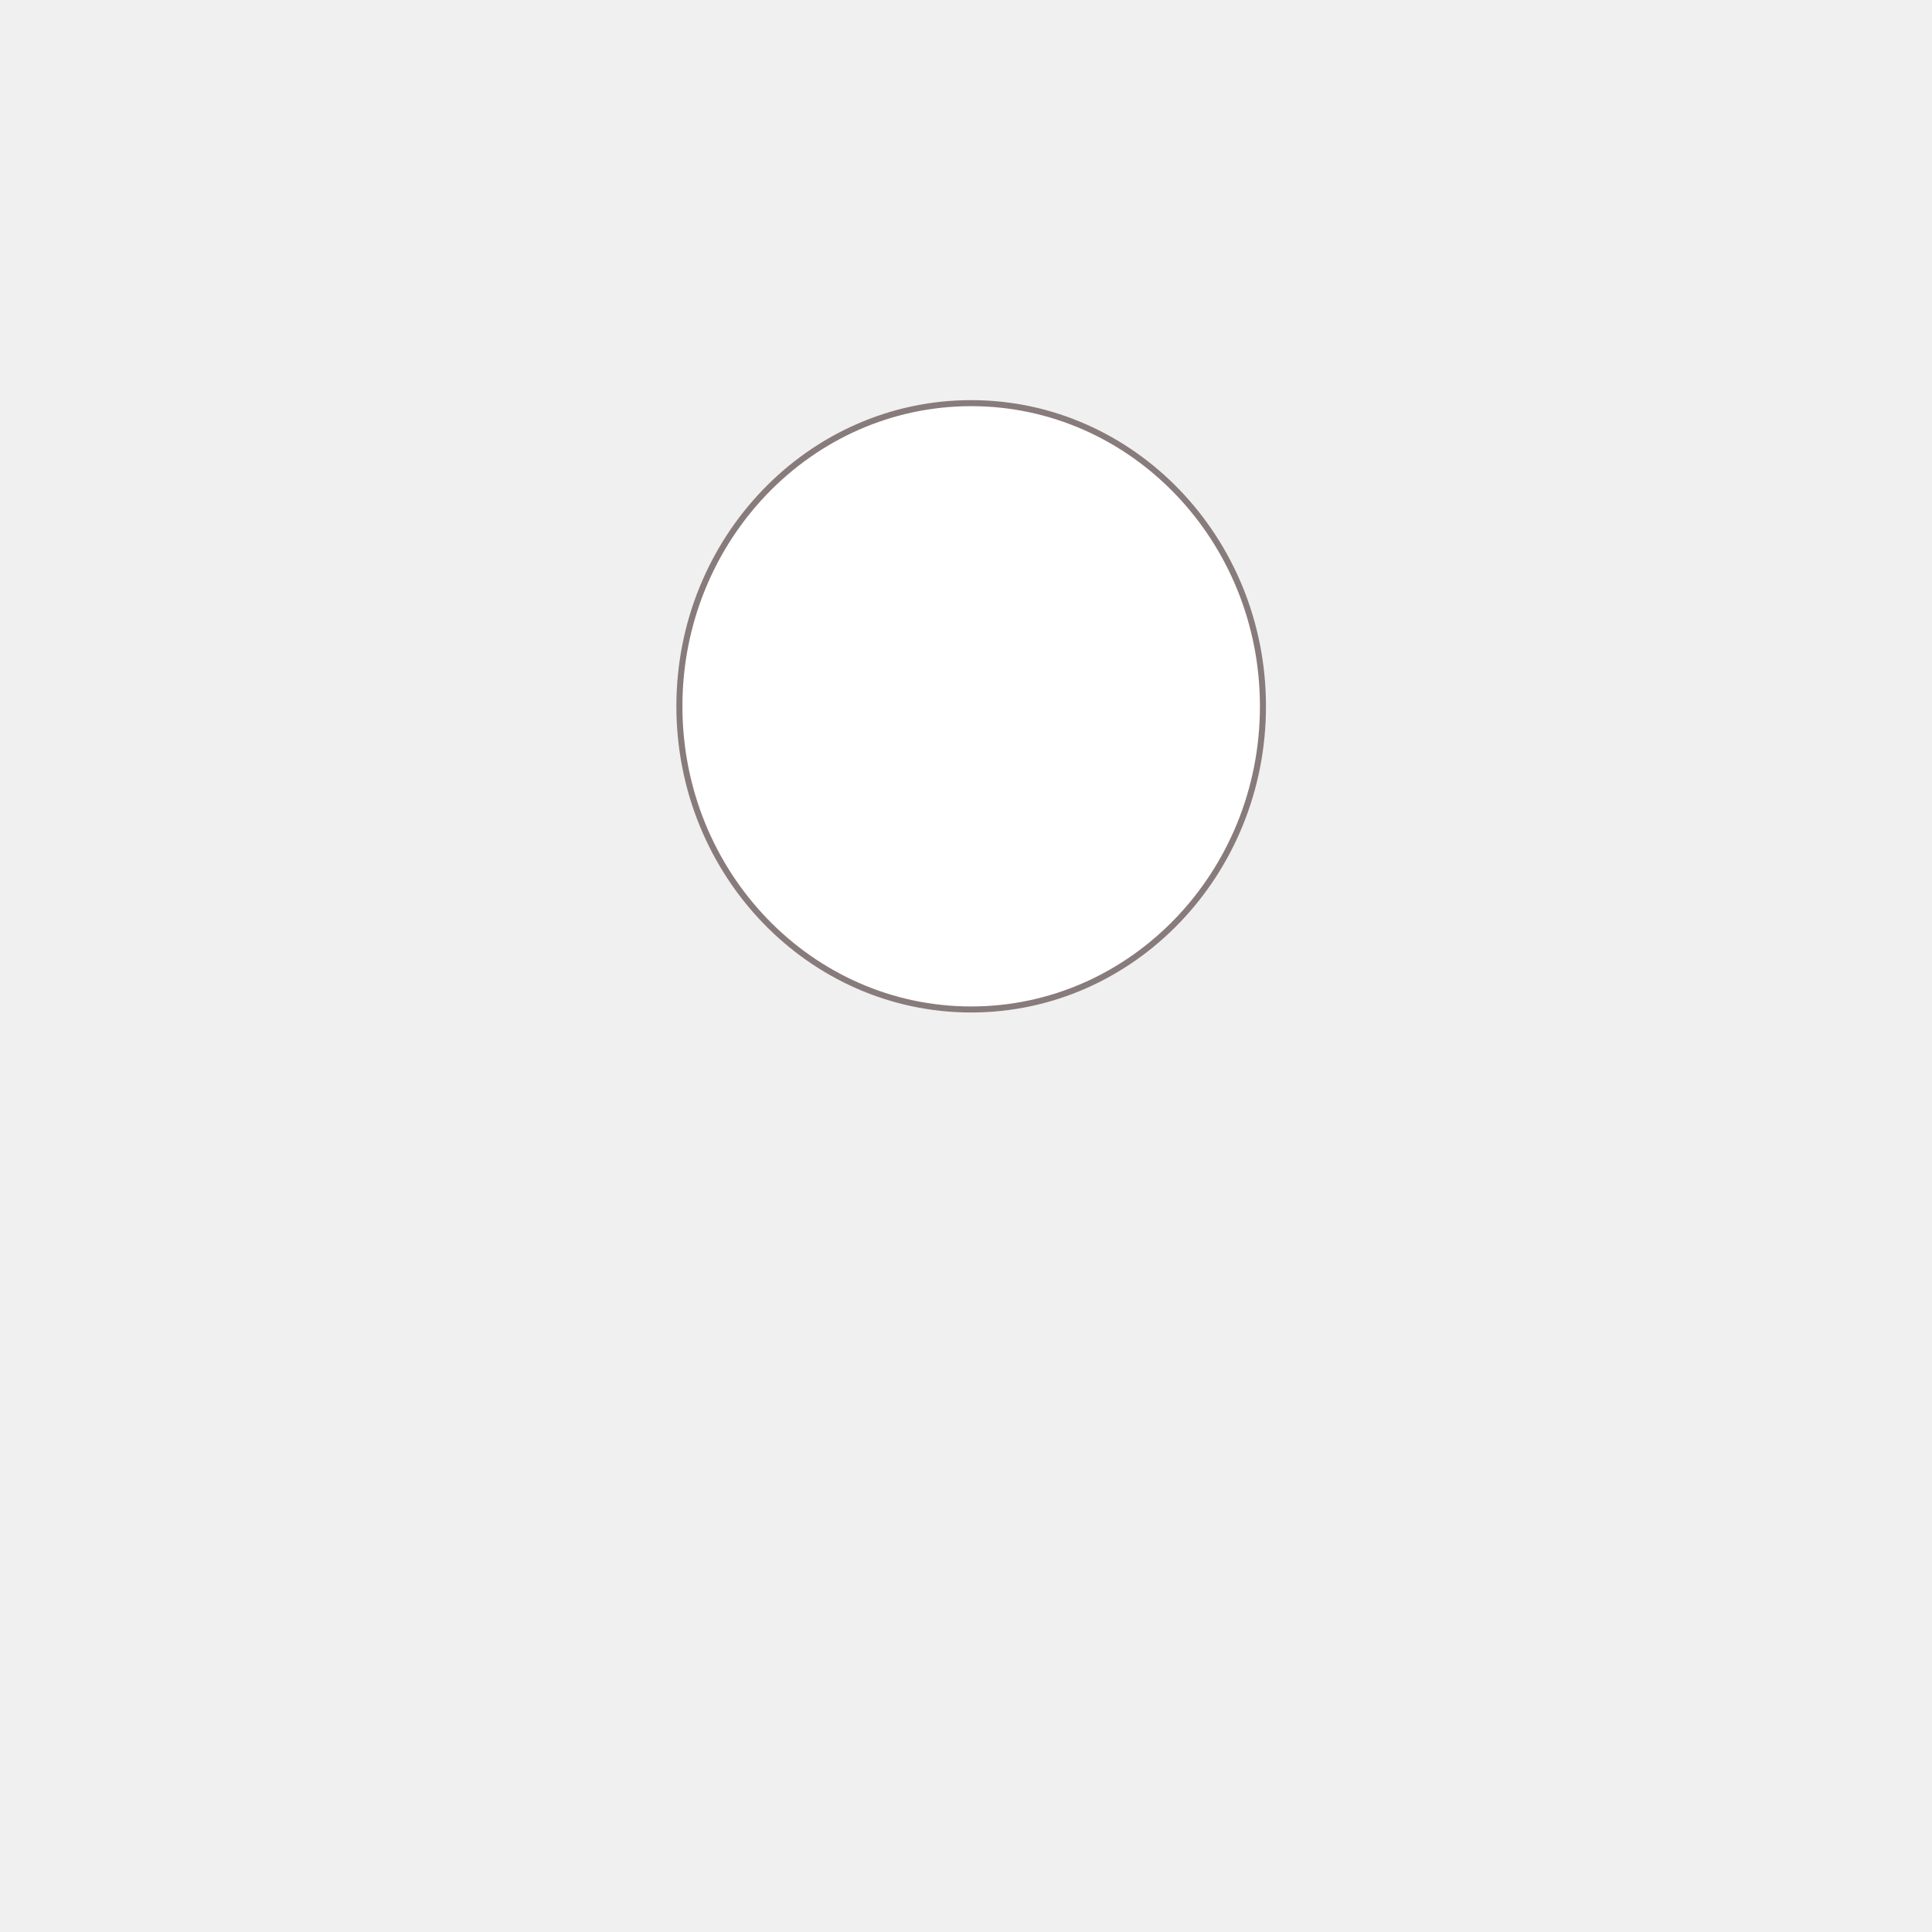
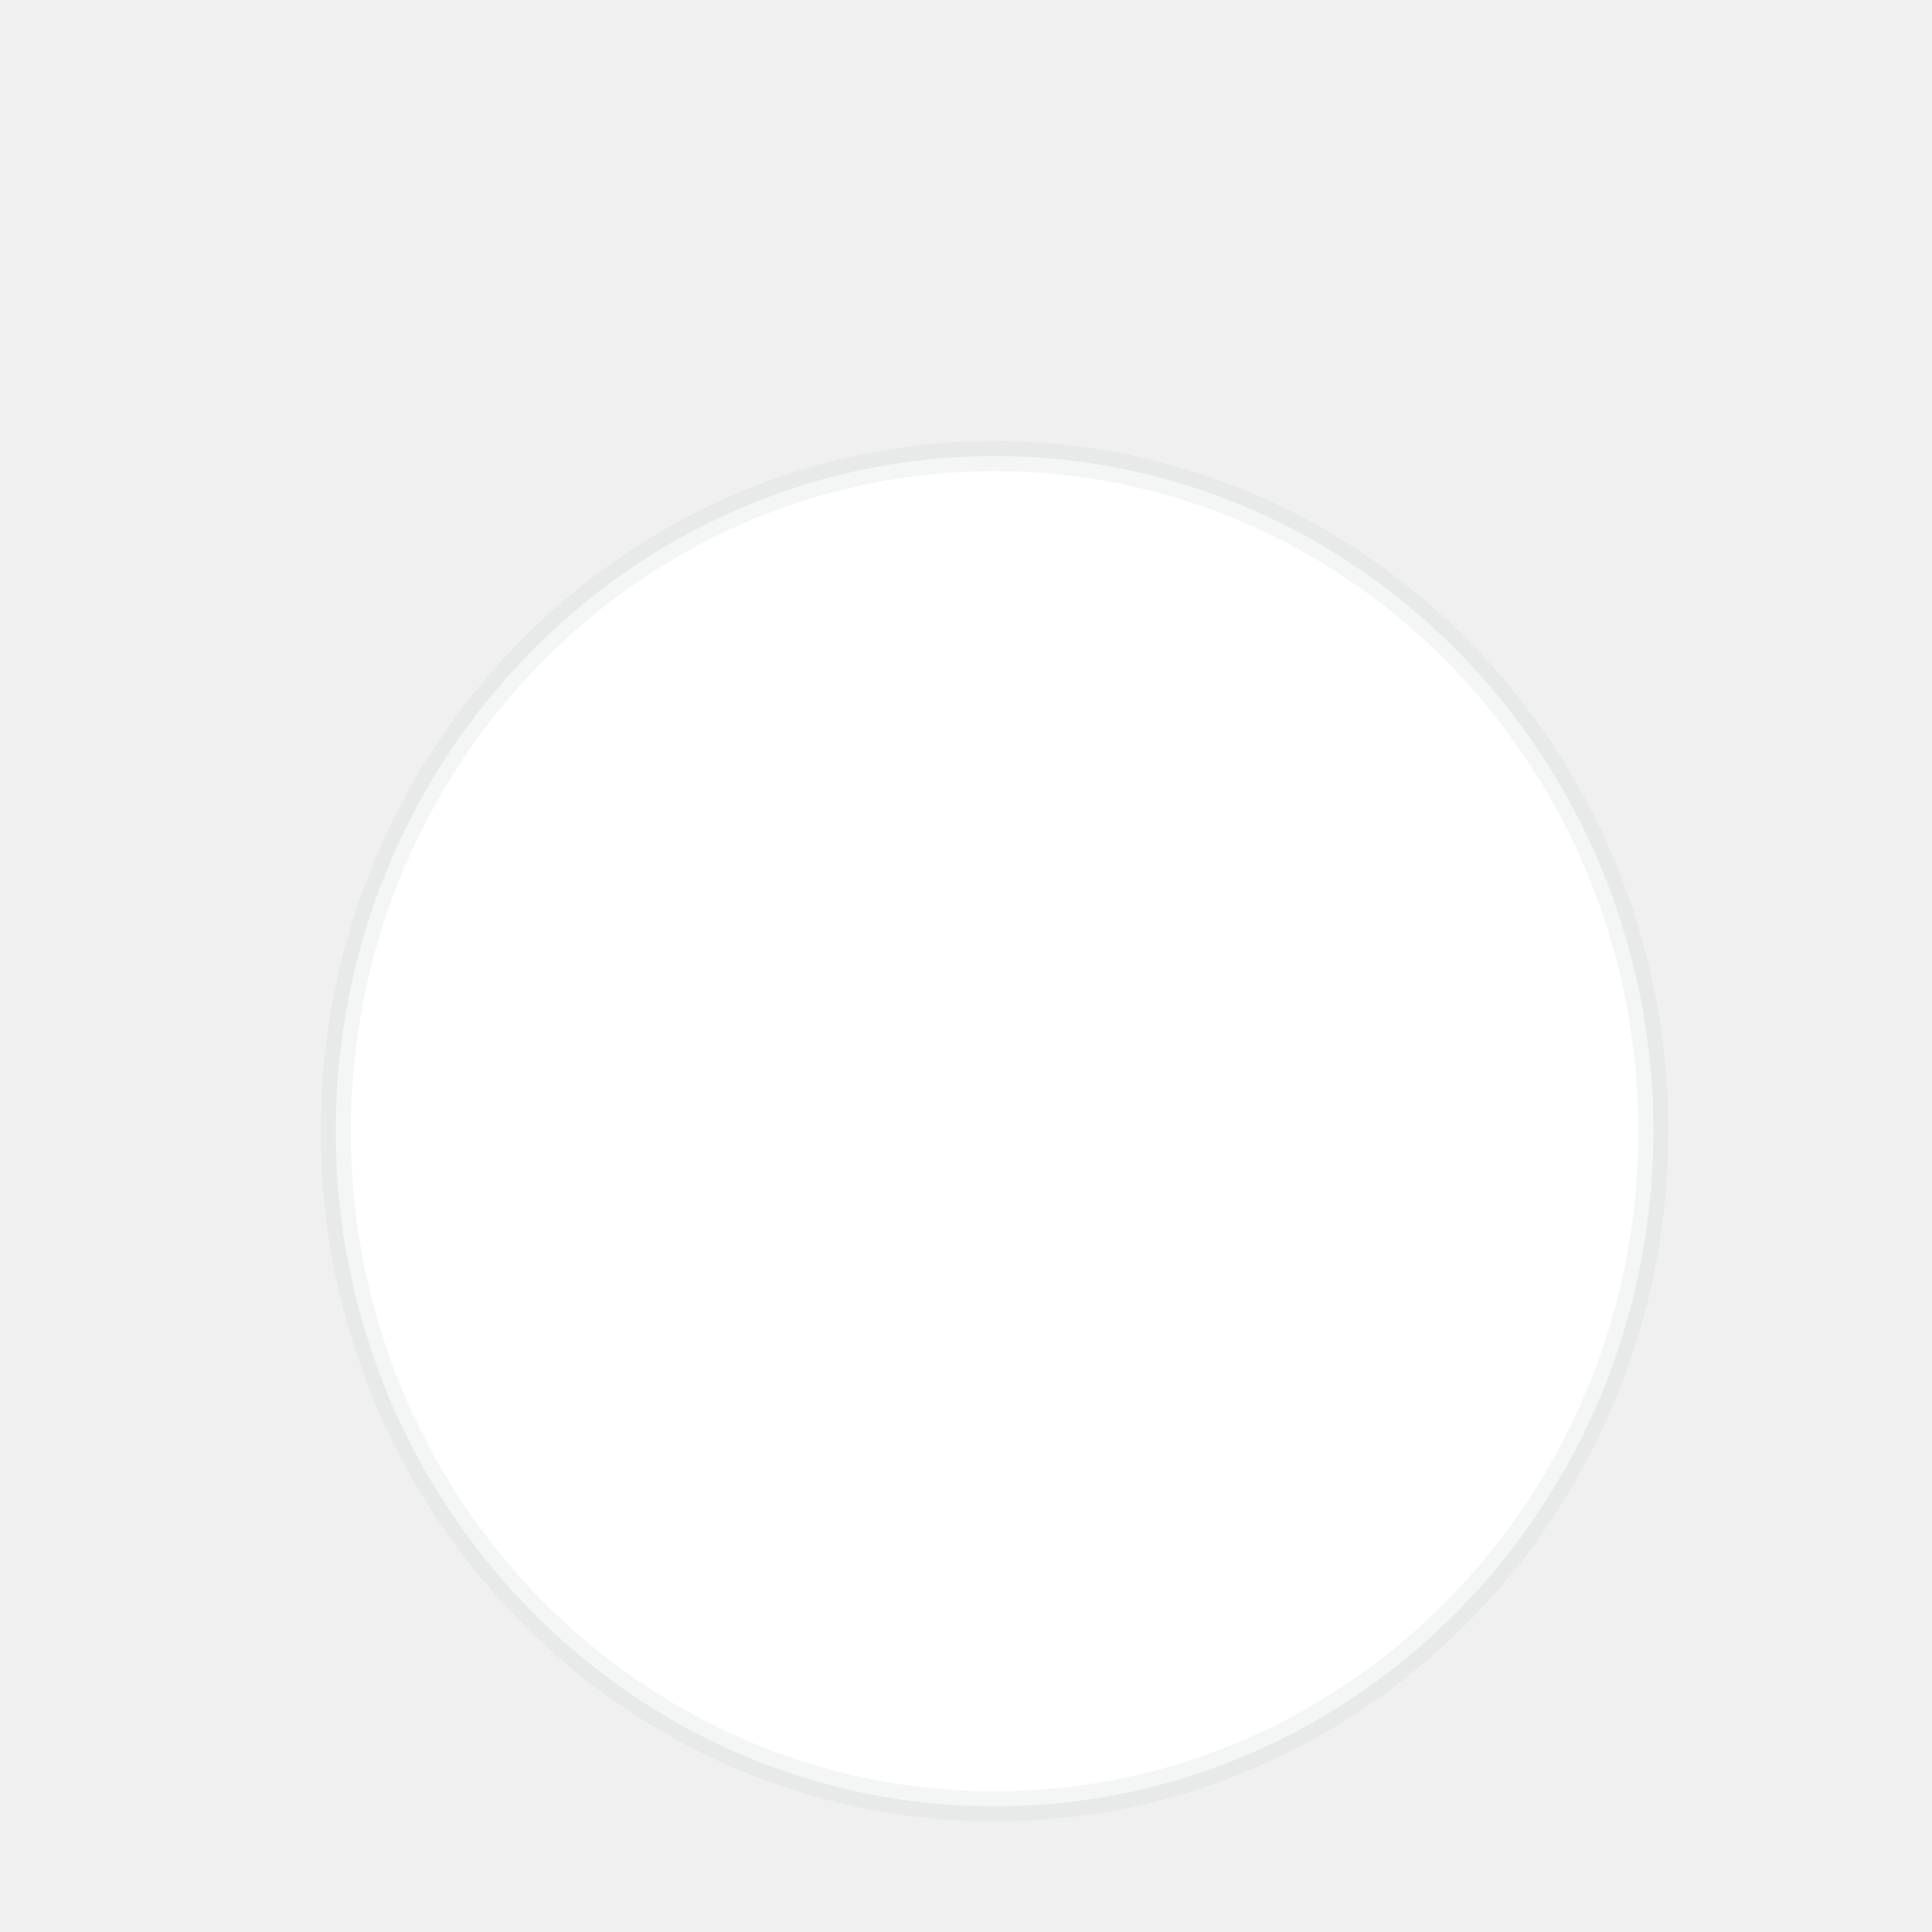
- <svg xmlns="http://www.w3.org/2000/svg" xmlns:xlink="http://www.w3.org/1999/xlink" version="1.1" preserveAspectRatio="xMidYMid meet" viewBox="0 0 640 640" width="50" height="50">
+ <svg xmlns="http://www.w3.org/2000/svg" xmlns:xlink="http://www.w3.org/1999/xlink" version="1.1" preserveAspectRatio="xMidYMid meet" viewBox="0 0 640 640" width="27" height="27">
  <defs>
-     <path d="M418.37 233.97C418.37 289.4 375.06 334.4 321.71 334.4C268.37 334.4 225.06 289.4 225.06 233.97C225.06 178.55 268.37 133.55 321.71 133.55C375.06 133.55 418.37 178.55 418.37 233.97Z" id="a35Ji9deBD" />
+     <path d="M547.7 374.73C547.7 498.16 449.91 598.38 329.46 598.38C209.01 598.38 111.22 498.16 111.22 374.73C111.22 251.29 209.01 151.08 329.46 151.08C449.91 151.08 547.7 251.29 547.7 374.73Z" id="ag8XiyAZQ" />
  </defs>
  <g>
    <g>
      <g>
-         <use xlink:href="#a35Ji9deBD" opacity="1" fill="#ffffff" fill-opacity="1" />
+         <use xlink:href="#ag8XiyAZQ" opacity="1" fill="#ffffff" fill-opacity="1" />
        <g>
-           <use xlink:href="#a35Ji9deBD" opacity="1" fill-opacity="0" stroke="#887b7b" stroke-width="2" stroke-opacity="1" />
+           <use xlink:href="#ag8XiyAZQ" opacity="1" fill-opacity="0" stroke="#c2d0cf" stroke-width="10" stroke-opacity="0.19" />
        </g>
      </g>
    </g>
  </g>
</svg>
